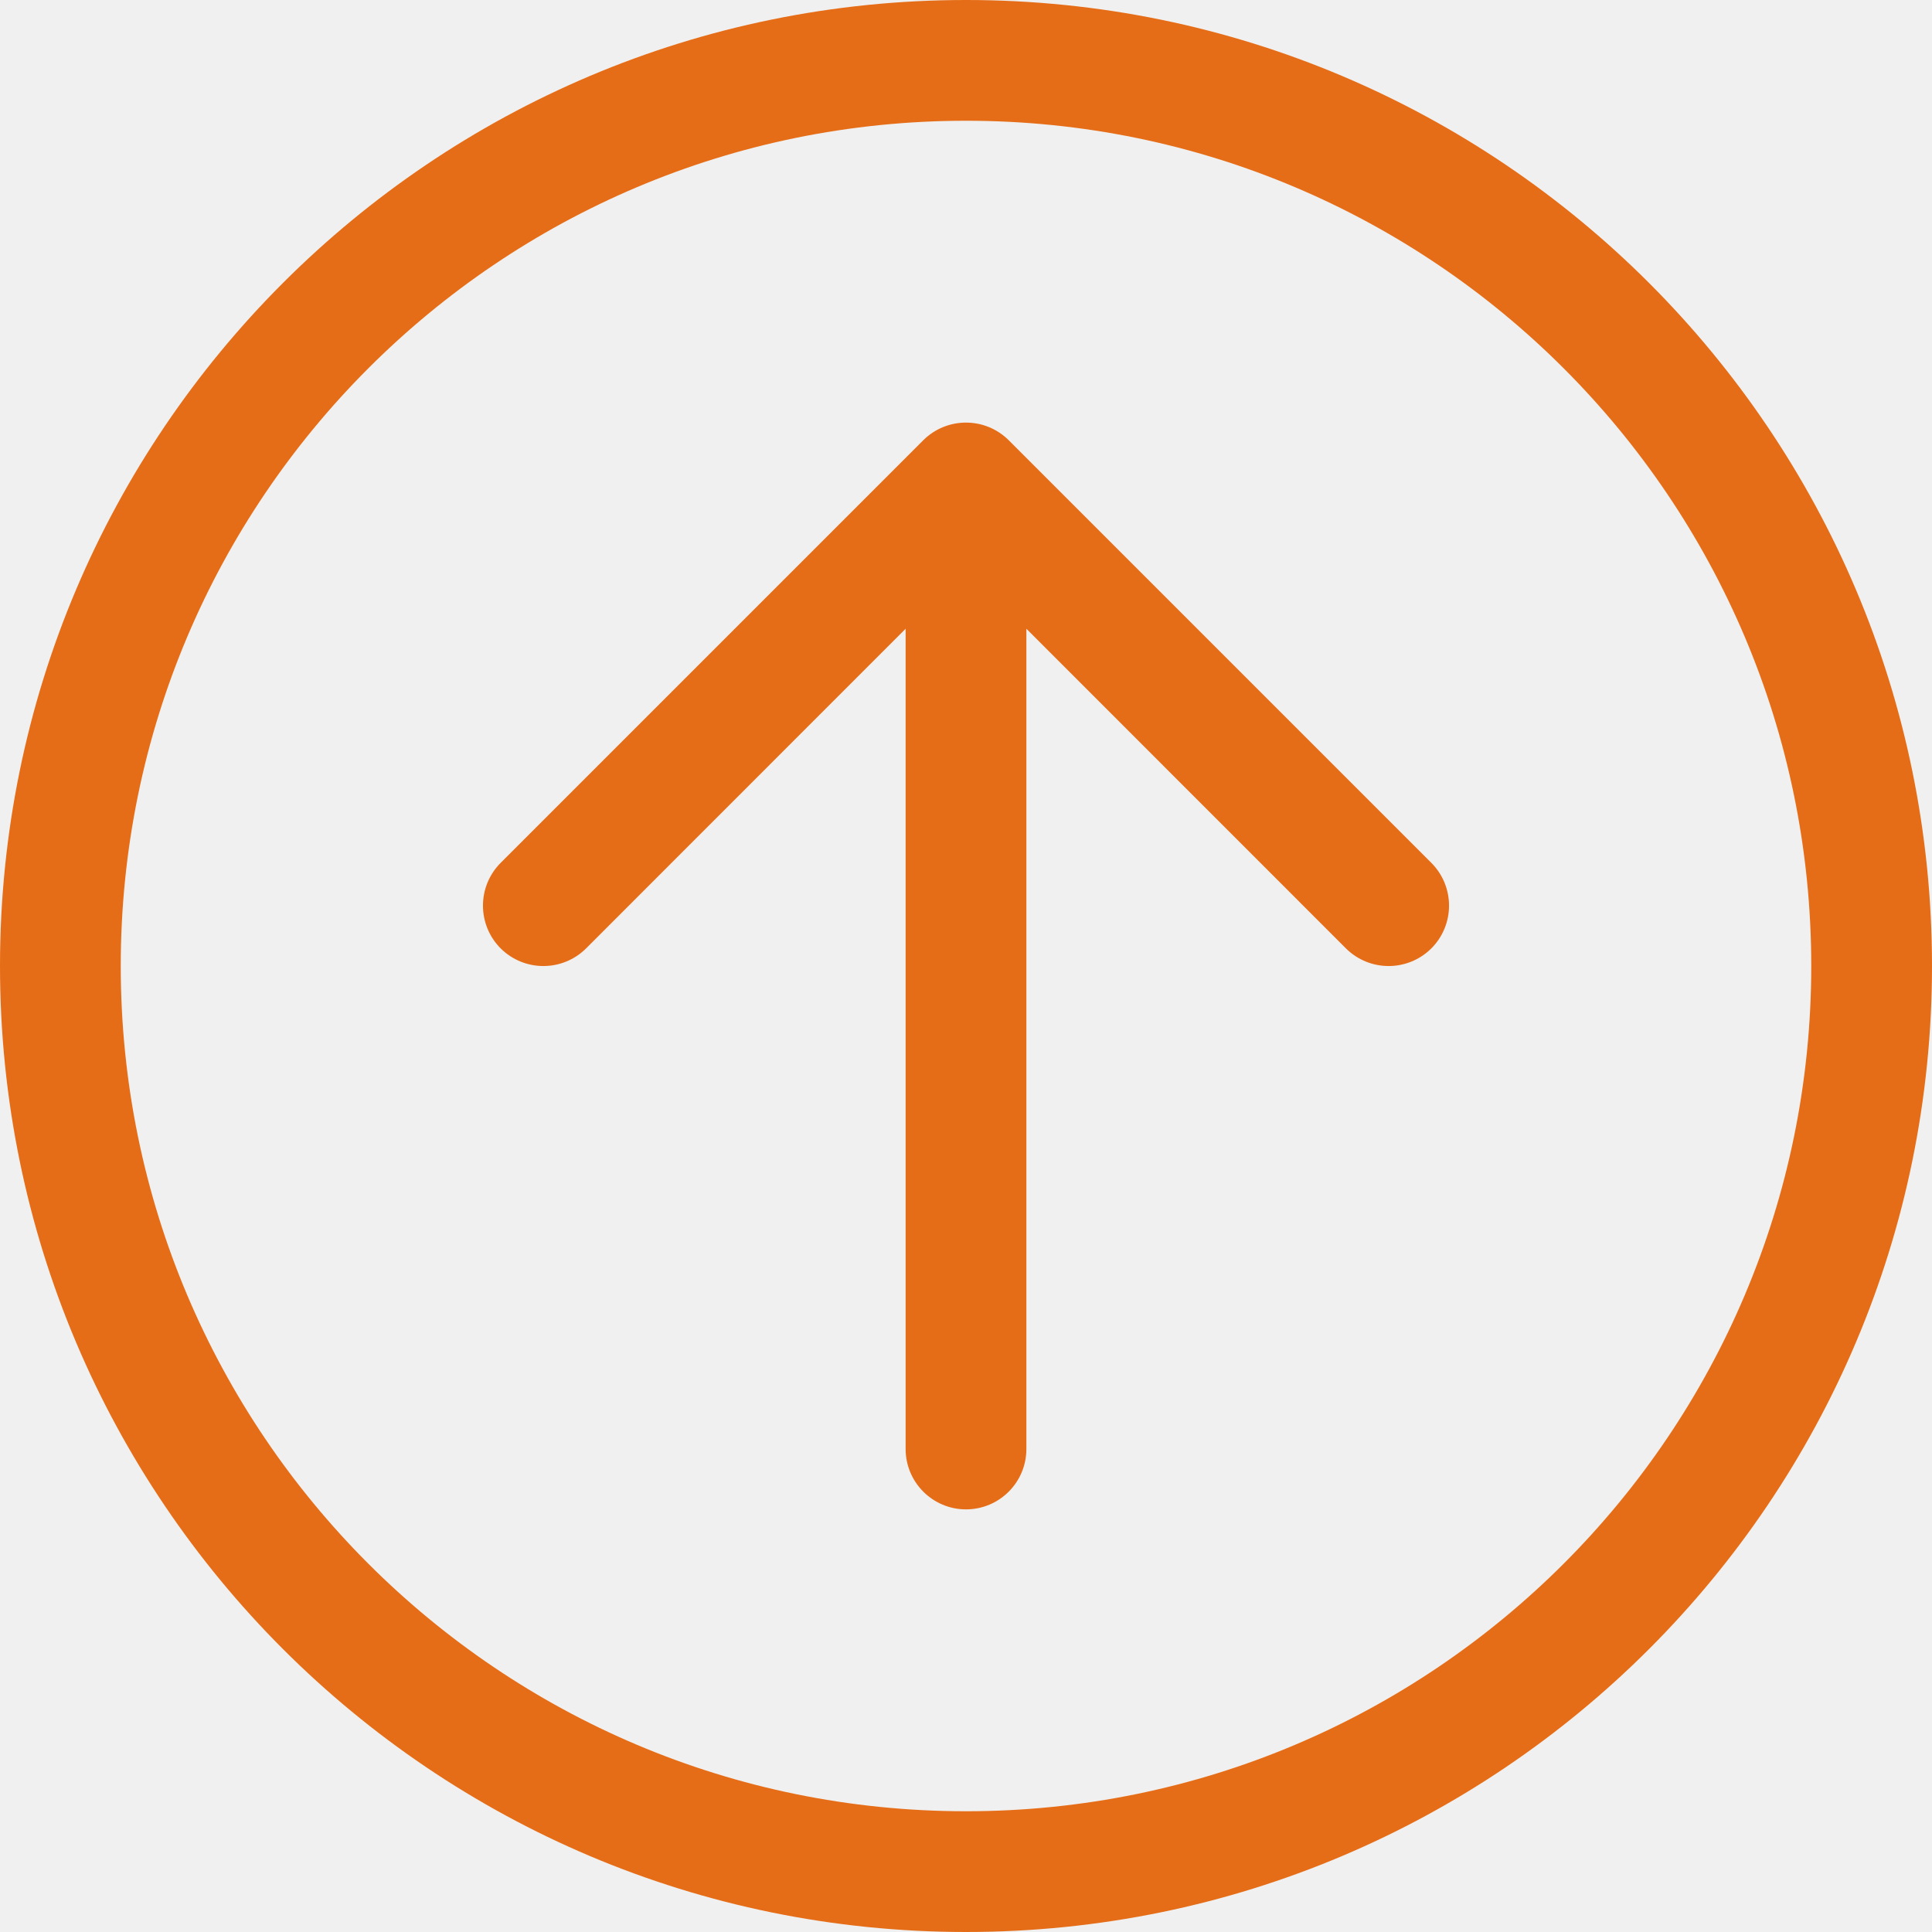
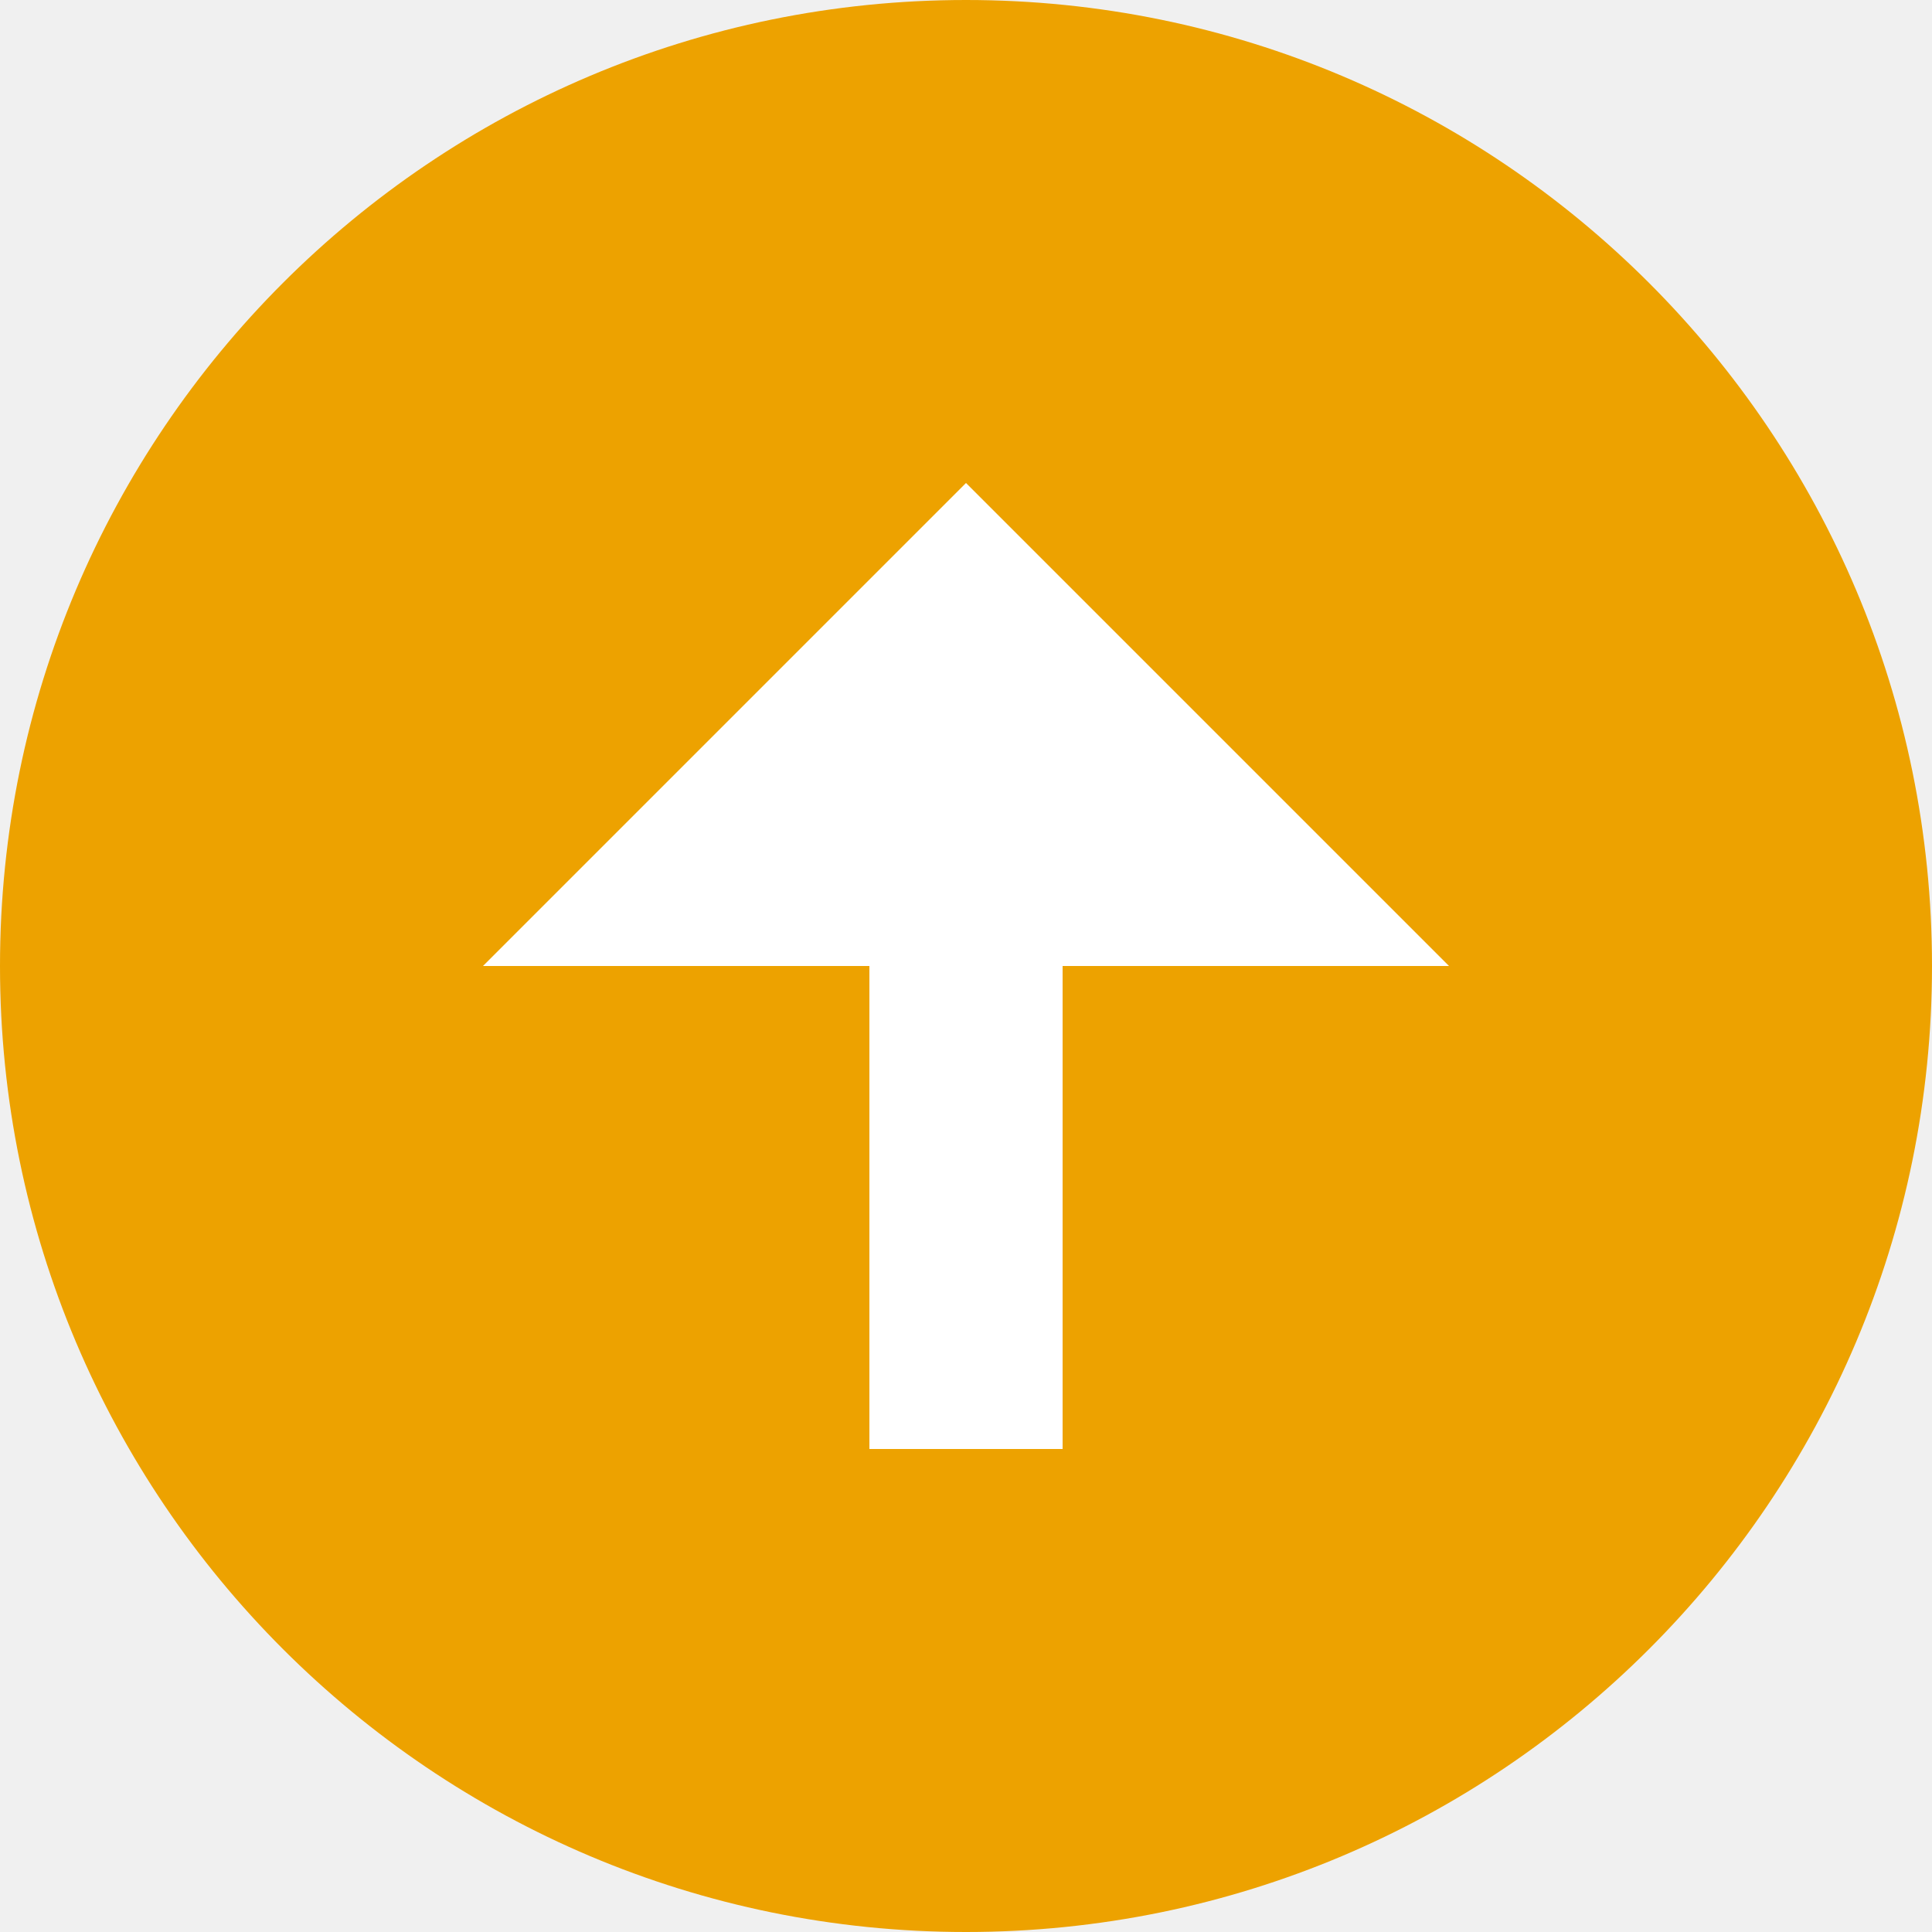
<svg xmlns="http://www.w3.org/2000/svg" width="16" height="16" viewBox="0 0 16 16" fill="none">
-   <g clip-path="url(#clip0_3936_48763)">
-     <path d="M8.5 5.207L11.146 7.854C11.342 8.049 11.658 8.049 11.854 7.854C12.049 7.658 12.049 7.342 11.854 7.146L8.354 3.646C8.158 3.451 7.842 3.451 7.646 3.646L4.146 7.146C3.951 7.342 3.951 7.658 4.146 7.854C4.342 8.049 4.658 8.049 4.854 7.854L7.5 5.207V12C7.5 12.276 7.724 12.5 8 12.5C8.276 12.5 8.5 12.276 8.5 12V5.207Z" fill="#E66D17" />
-     <path fill-rule="evenodd" clip-rule="evenodd" d="M8 16C12.418 16 16 12.418 16 8C16 3.582 12.418 0 8 0C3.582 0 0 3.582 0 8C0 12.418 3.582 16 8 16ZM8 15C11.866 15 15 11.866 15 8C15 4.134 11.866 1 8 1C4.134 1 1 4.134 1 8C1 11.866 4.134 15 8 15Z" fill="#E66D17" />
-   </g>
-   <defs>
-     <clipPath id="clip0_3936_48763">
-       <rect width="16" height="16" fill="white" />
-     </clipPath>
-   </defs>
+   <rect width="16" height="16" rx="8" fill="#EDA200" />
+   <rect x="8.8" y="4.8" width="7.2" height="1.6" transform="rotate(90 8.80005 4.8)" fill="white" />
+   <path fill-rule="evenodd" clip-rule="evenodd" d="M8 4L12 8L4 8L8 4Z" fill="white" />
</svg>
